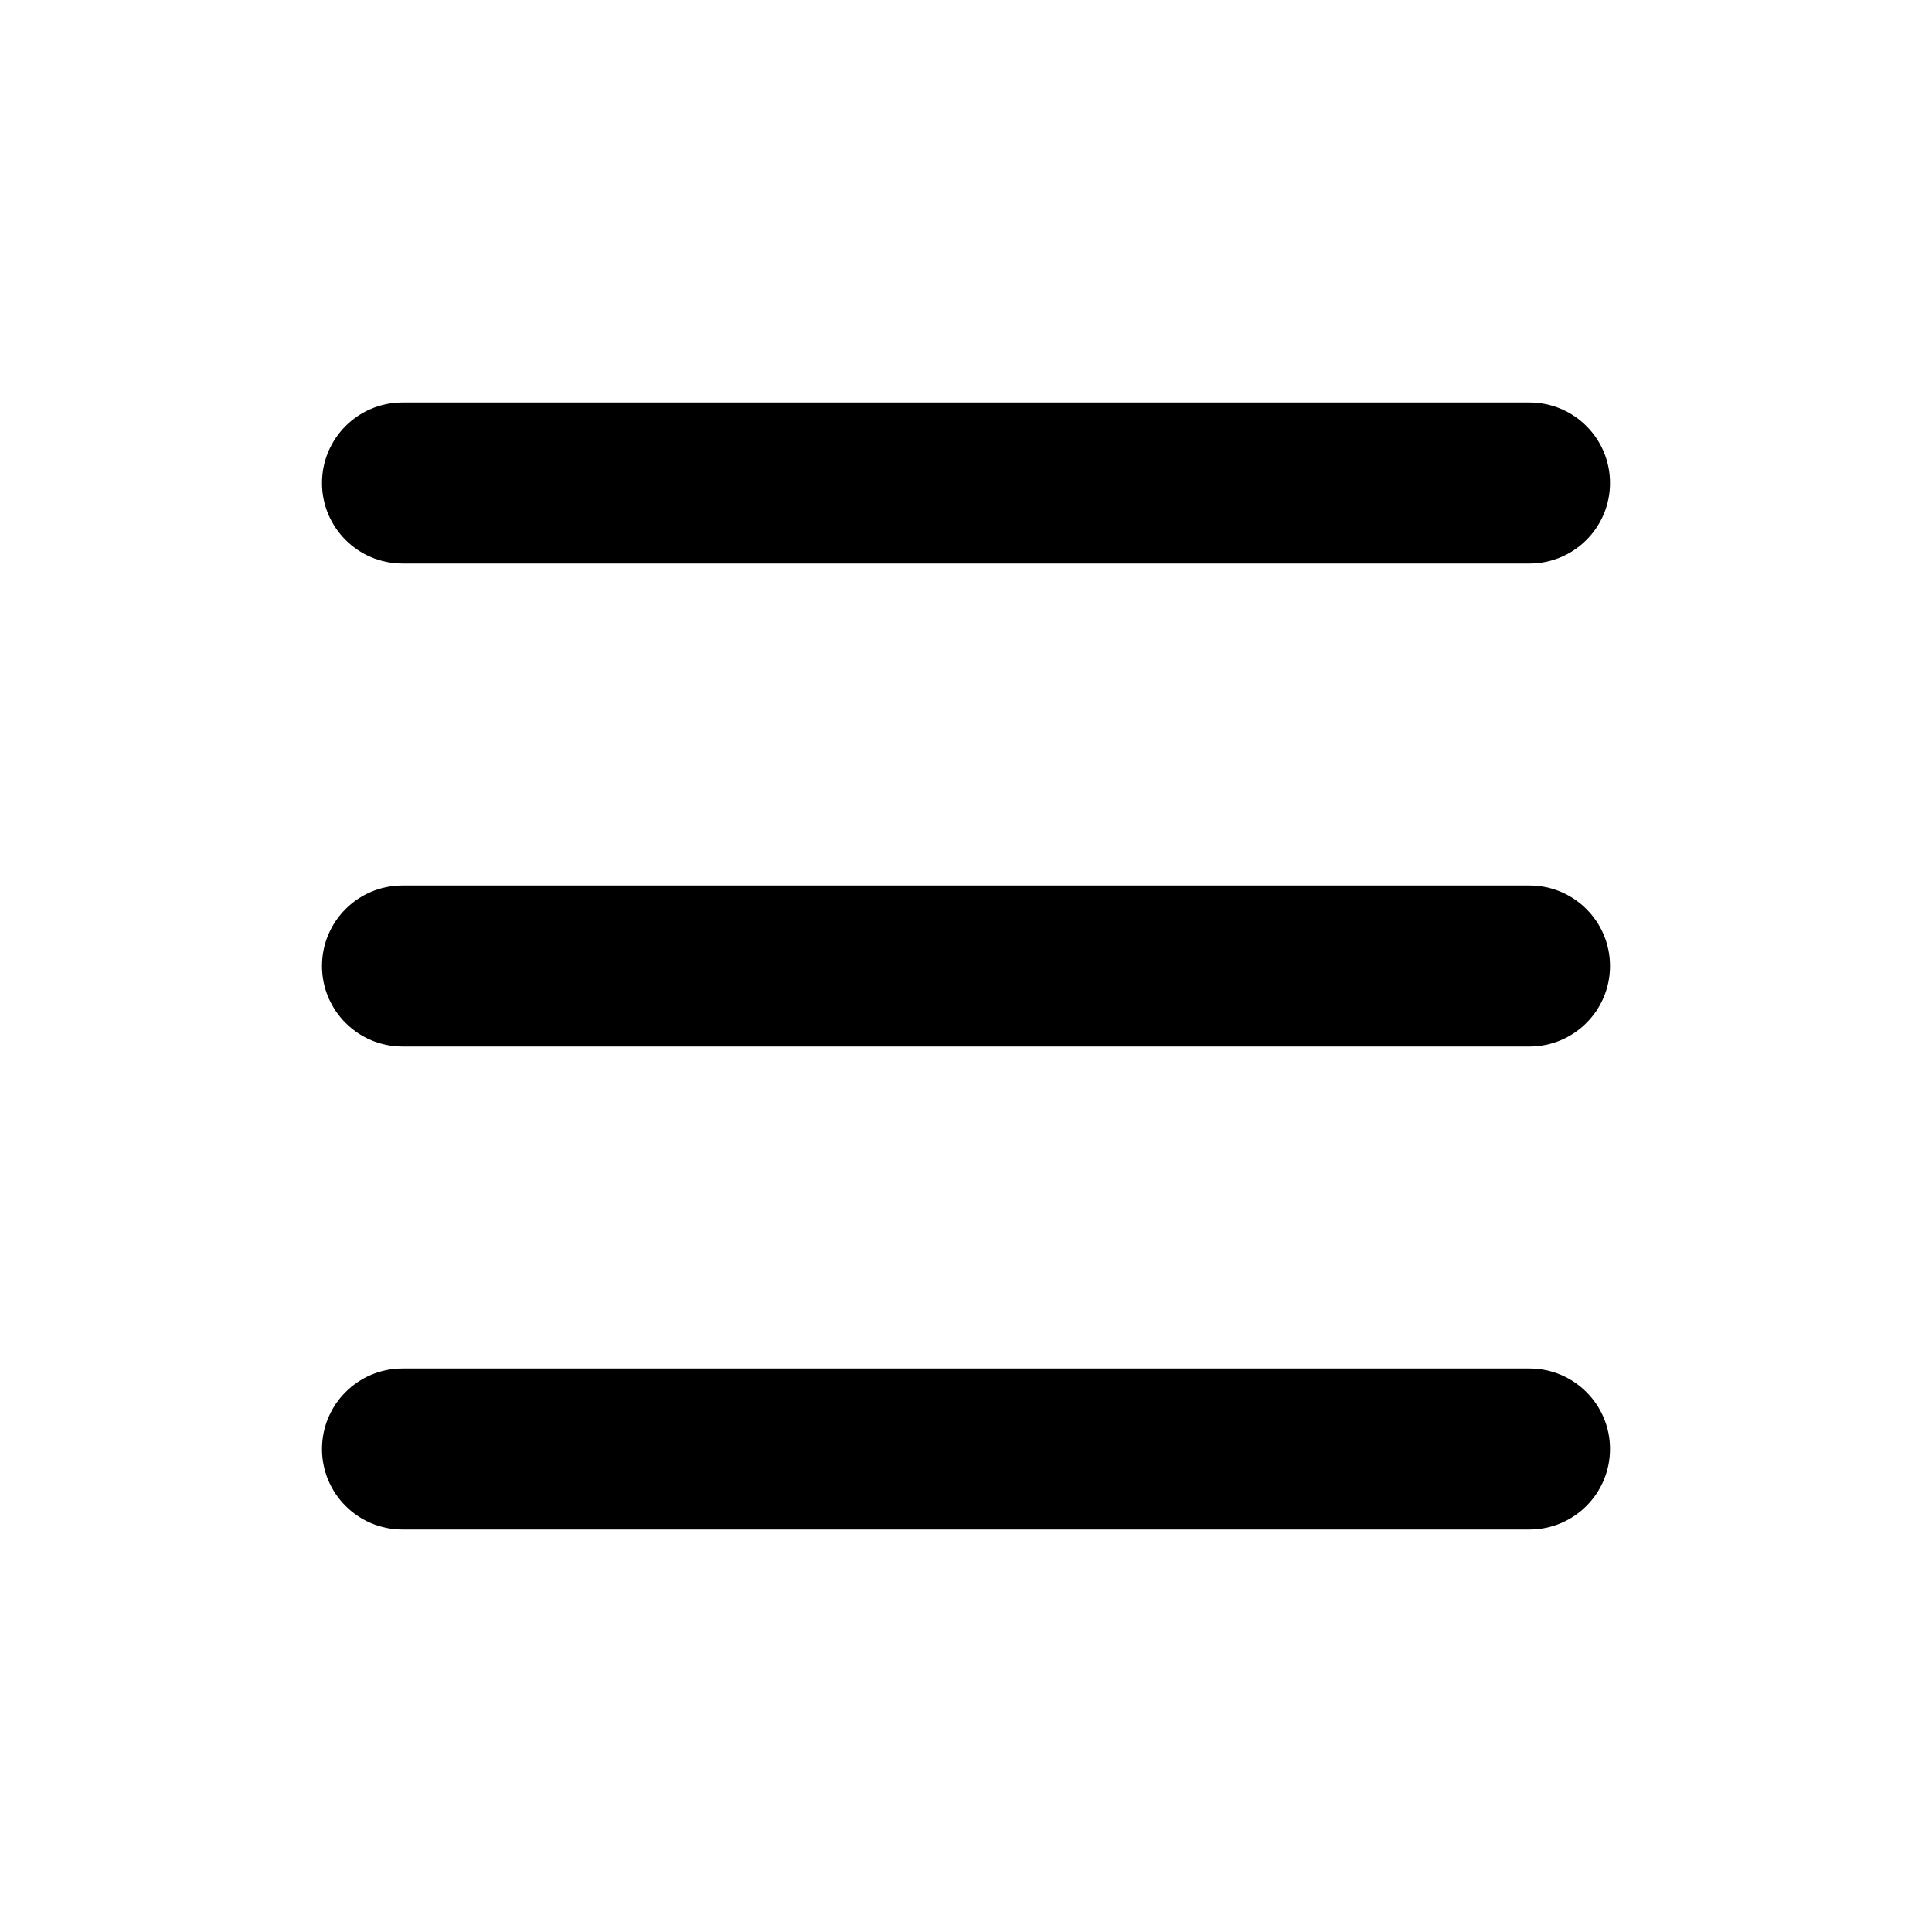
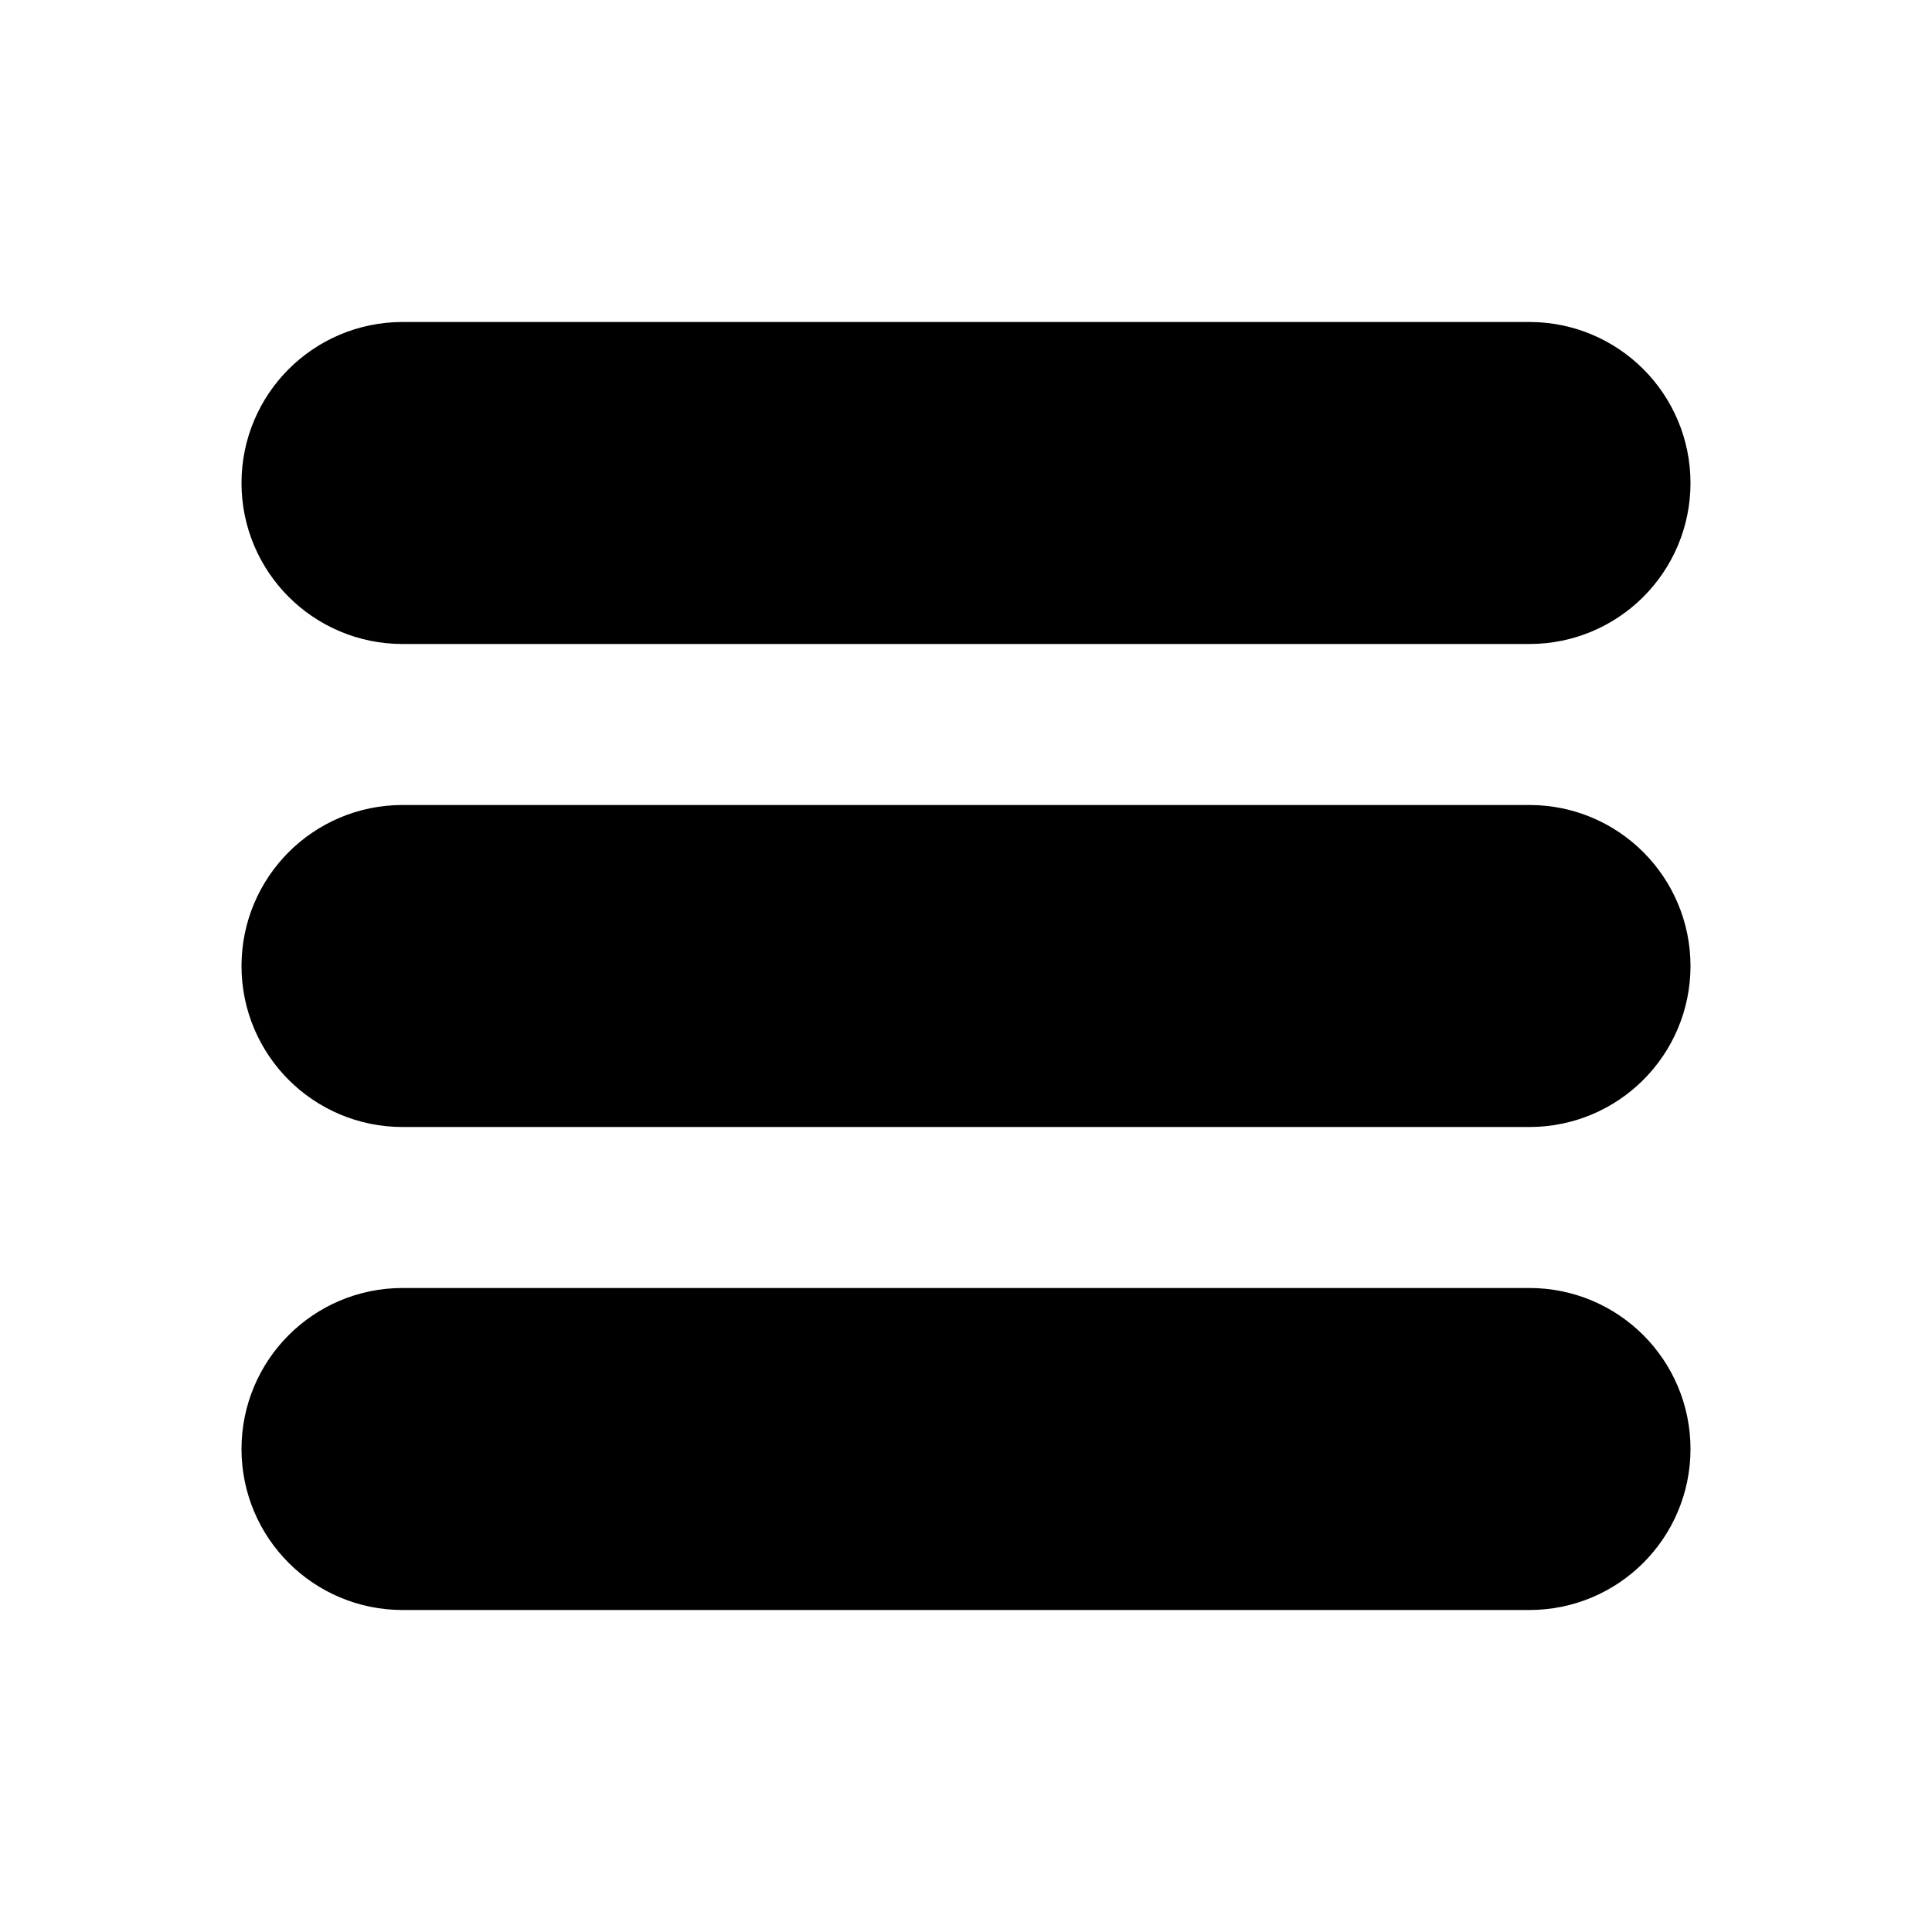
- <svg xmlns="http://www.w3.org/2000/svg" width="24" height="24" viewBox="0 0 24 24" fill="none">
-   <rect x="4" y="5" width="16" height="2" rx="1" fill="black" />
-   <rect x="4" y="11" width="16" height="2" rx="1" fill="black" />
-   <rect x="4" y="17" width="16" height="2" rx="1" fill="black" />
+ <svg xmlns="http://www.w3.org/2000/svg" width="24" height="24" viewBox="0 0 24 24" fill="none" stroke="currentColor" stroke-width="2" stroke-linecap="round" stroke-linejoin="round">
+   <rect width="16" height="2" x="4" y="5" rx="1" />
+   <rect width="16" height="2" x="4" y="11" rx="1" />
+   <rect width="16" height="2" x="4" y="17" rx="1" />
</svg>
